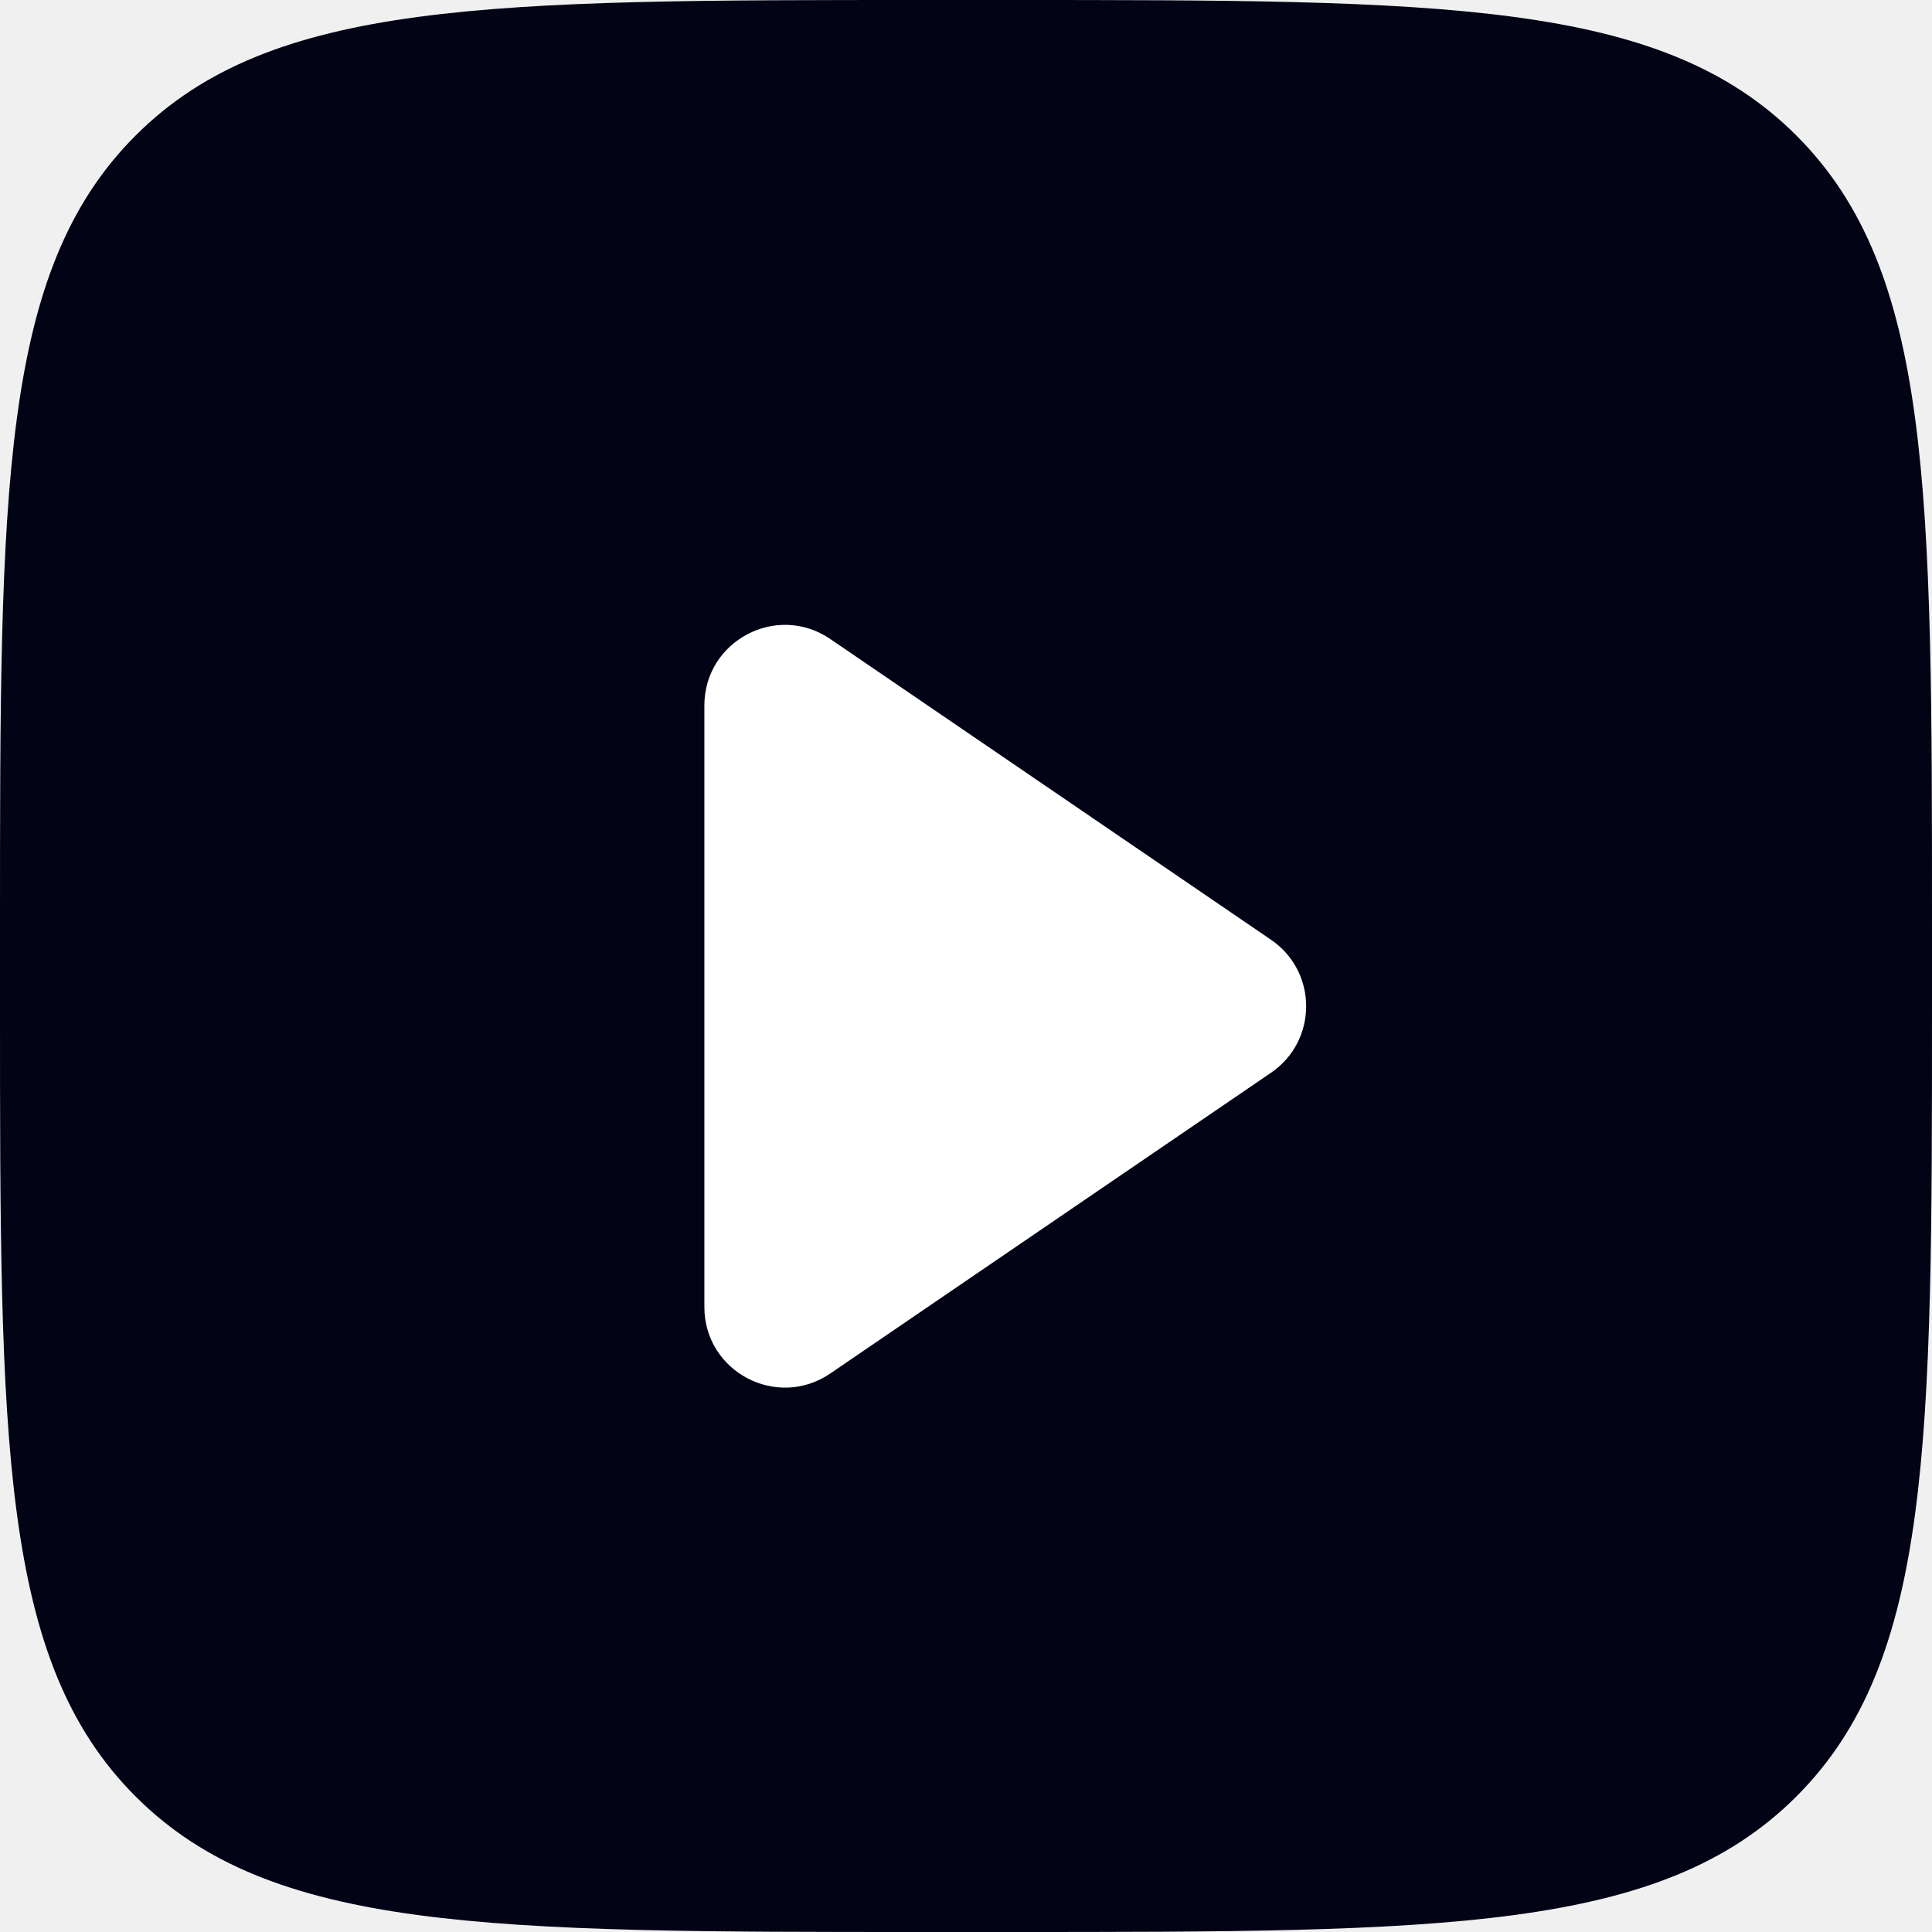
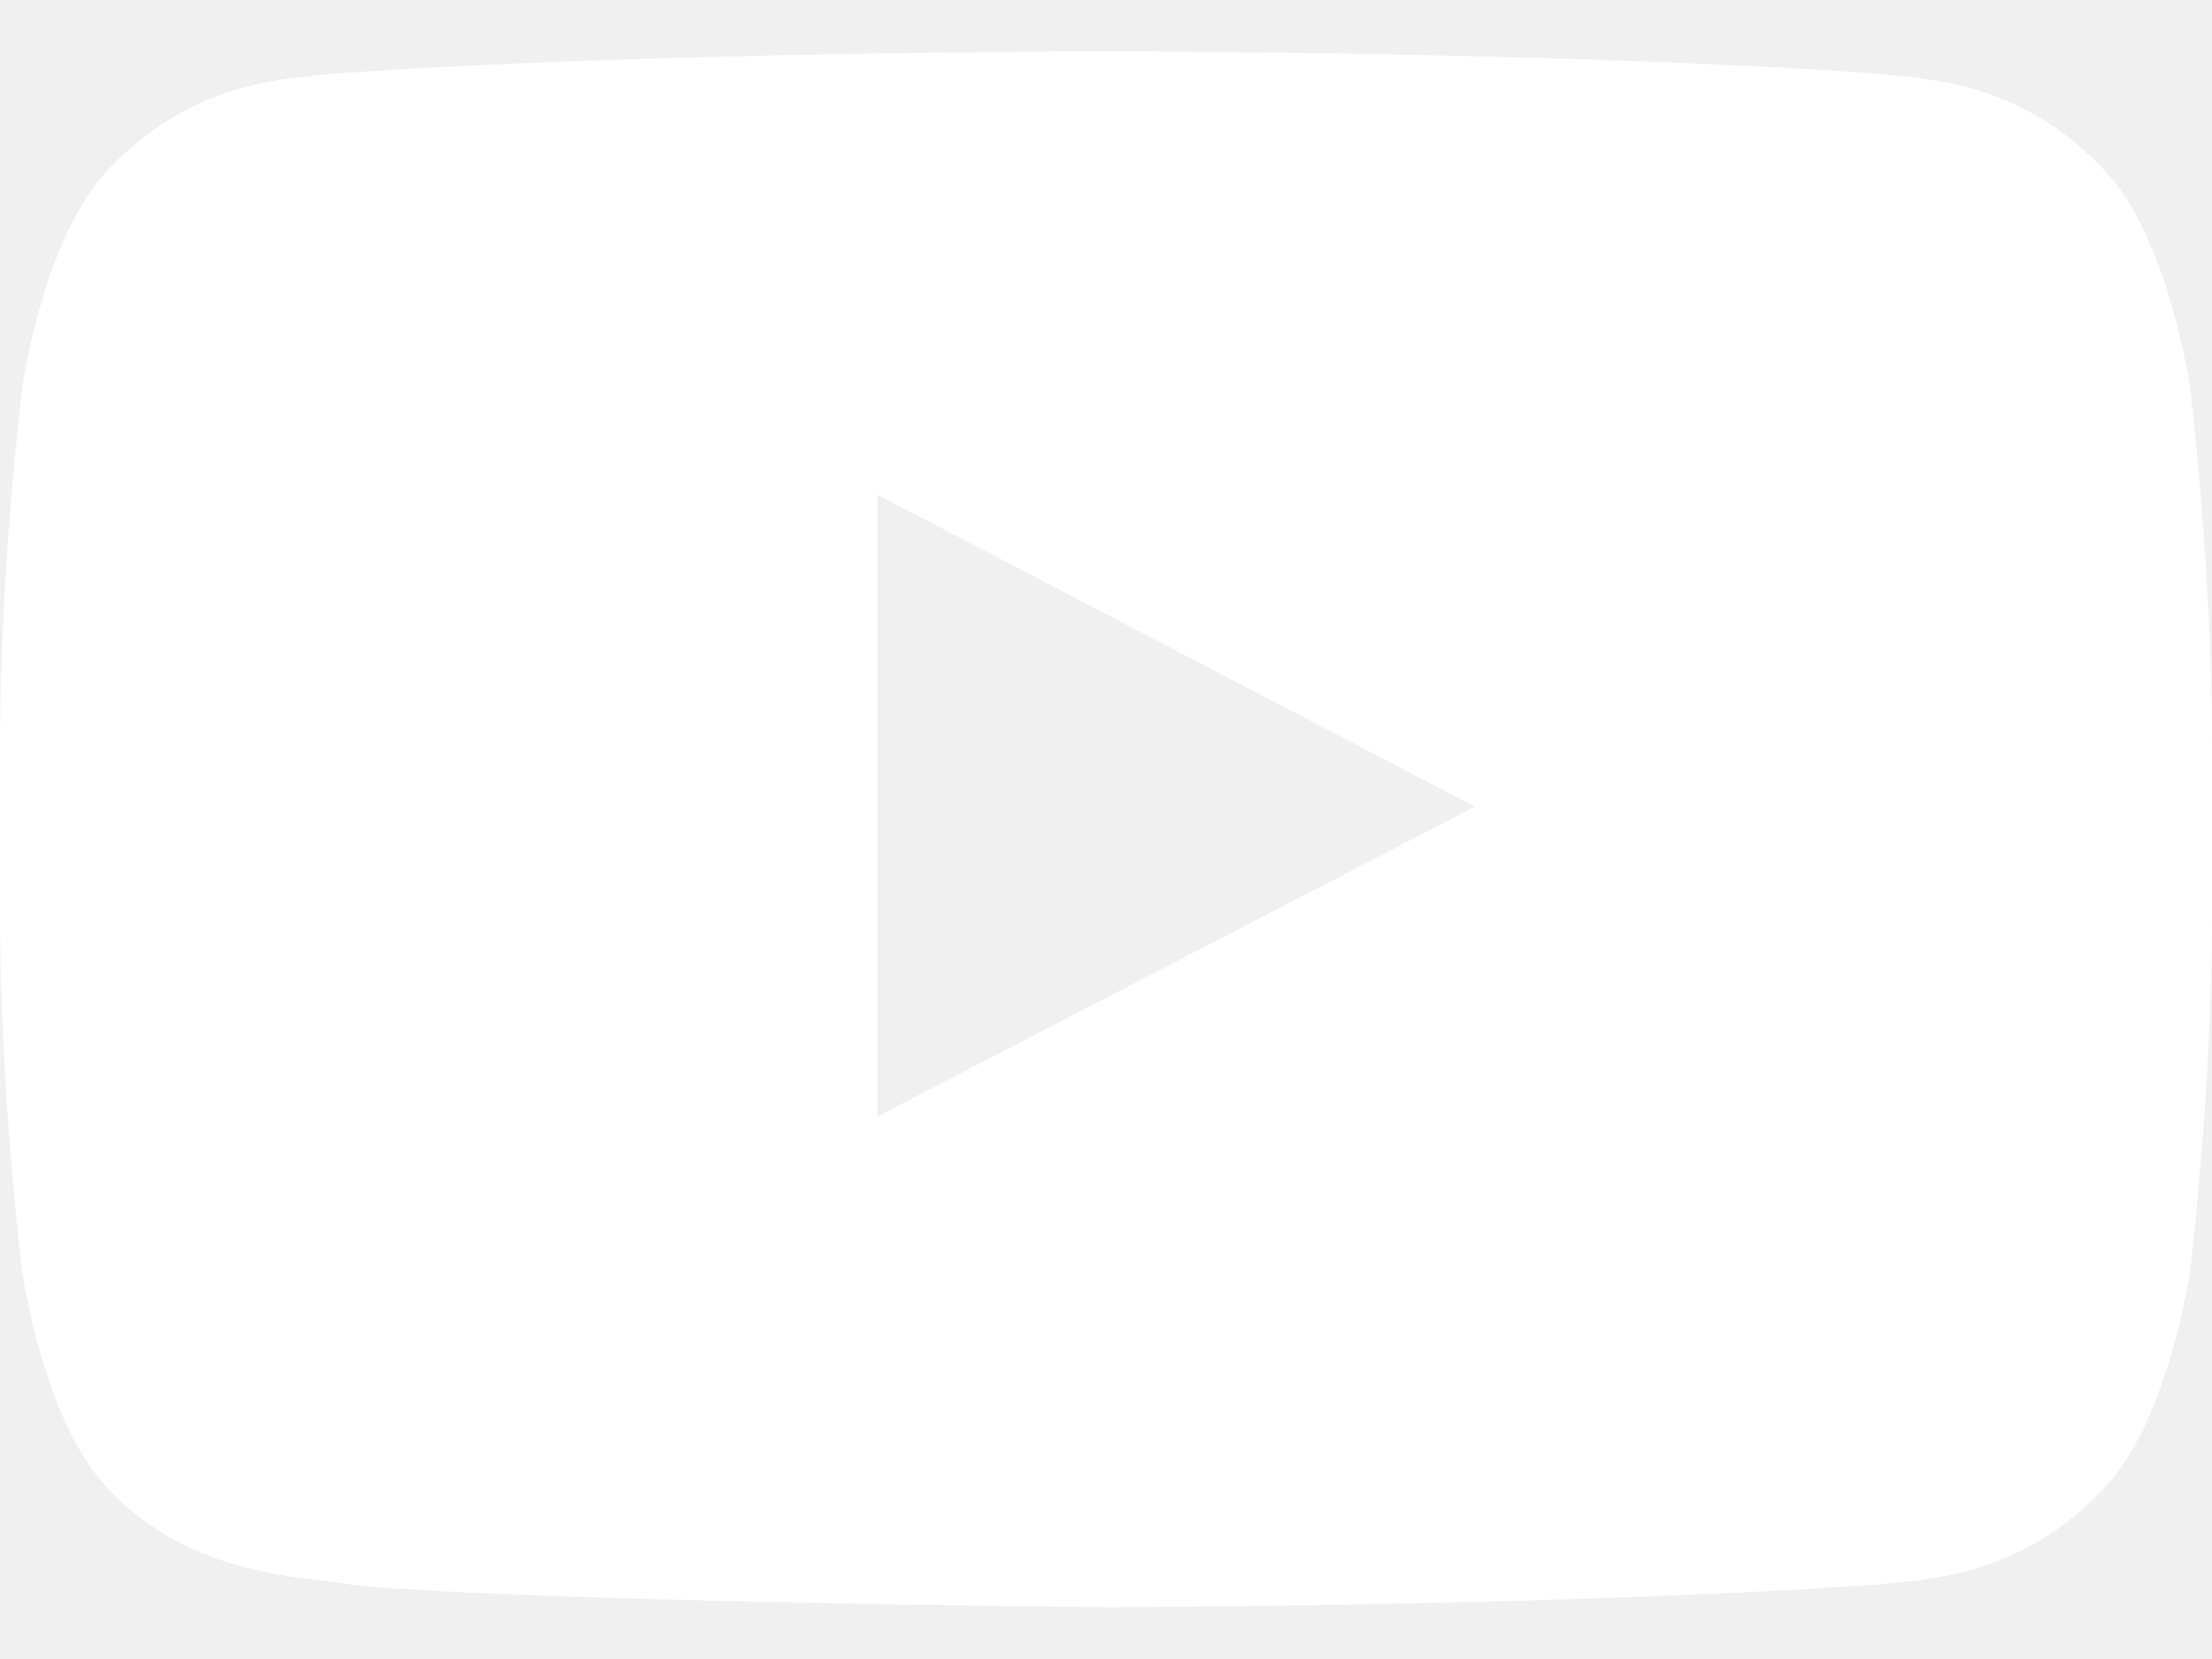
- <svg xmlns="http://www.w3.org/2000/svg" width="24" height="24" viewBox="0 0 24 24" fill="none">
-   <path d="M0 11.5C0 6.079 0 3.368 1.684 1.684C3.368 0 6.08 0 11.5 0H12.5C17.921 0 20.632 0 22.316 1.684C24 3.368 24 6.08 24 11.5V12.5C24 17.921 24 20.632 22.316 22.316C20.632 24 17.92 24 12.5 24H11.5C6.079 24 3.368 24 1.684 22.316C0 20.632 0 17.92 0 12.5V11.5Z" fill="#030316" />
-   <path d="M15.789 13.326C16.371 12.929 16.371 12.071 15.789 11.674L10.314 7.938C9.65 7.485 8.75 7.96 8.75 8.764L8.75 16.236C8.75 17.04 9.65 17.515 10.314 17.062L15.789 13.326Z" fill="white" />
+ <svg xmlns="http://www.w3.org/2000/svg" width="24" height="18" viewBox="0 0 24 18" fill="none">
+   <path d="M23.761 4.2C23.761 4.2 23.527 2.545 22.805 1.819C21.891 0.863 20.869 0.858 20.4 0.802C17.044 0.558 12.005 0.558 12.005 0.558H11.995C11.995 0.558 6.956 0.558 3.6 0.802C3.131 0.858 2.109 0.863 1.195 1.819C0.473 2.545 0.244 4.2 0.244 4.2C0.244 4.2 0 6.145 0 8.086V9.905C0 11.845 0.239 13.791 0.239 13.791C0.239 13.791 0.473 15.445 1.191 16.172C2.105 17.128 3.305 17.095 3.839 17.198C5.761 17.381 12 17.438 12 17.438C12 17.438 17.044 17.428 20.4 17.189C20.869 17.133 21.891 17.128 22.805 16.172C23.527 15.445 23.761 13.791 23.761 13.791C23.761 13.791 24 11.85 24 9.905V8.086C24 6.145 23.761 4.2 23.761 4.2ZM9.52 12.113V5.367L16.003 8.752L9.52 12.113Z" fill="white" />
</svg>
